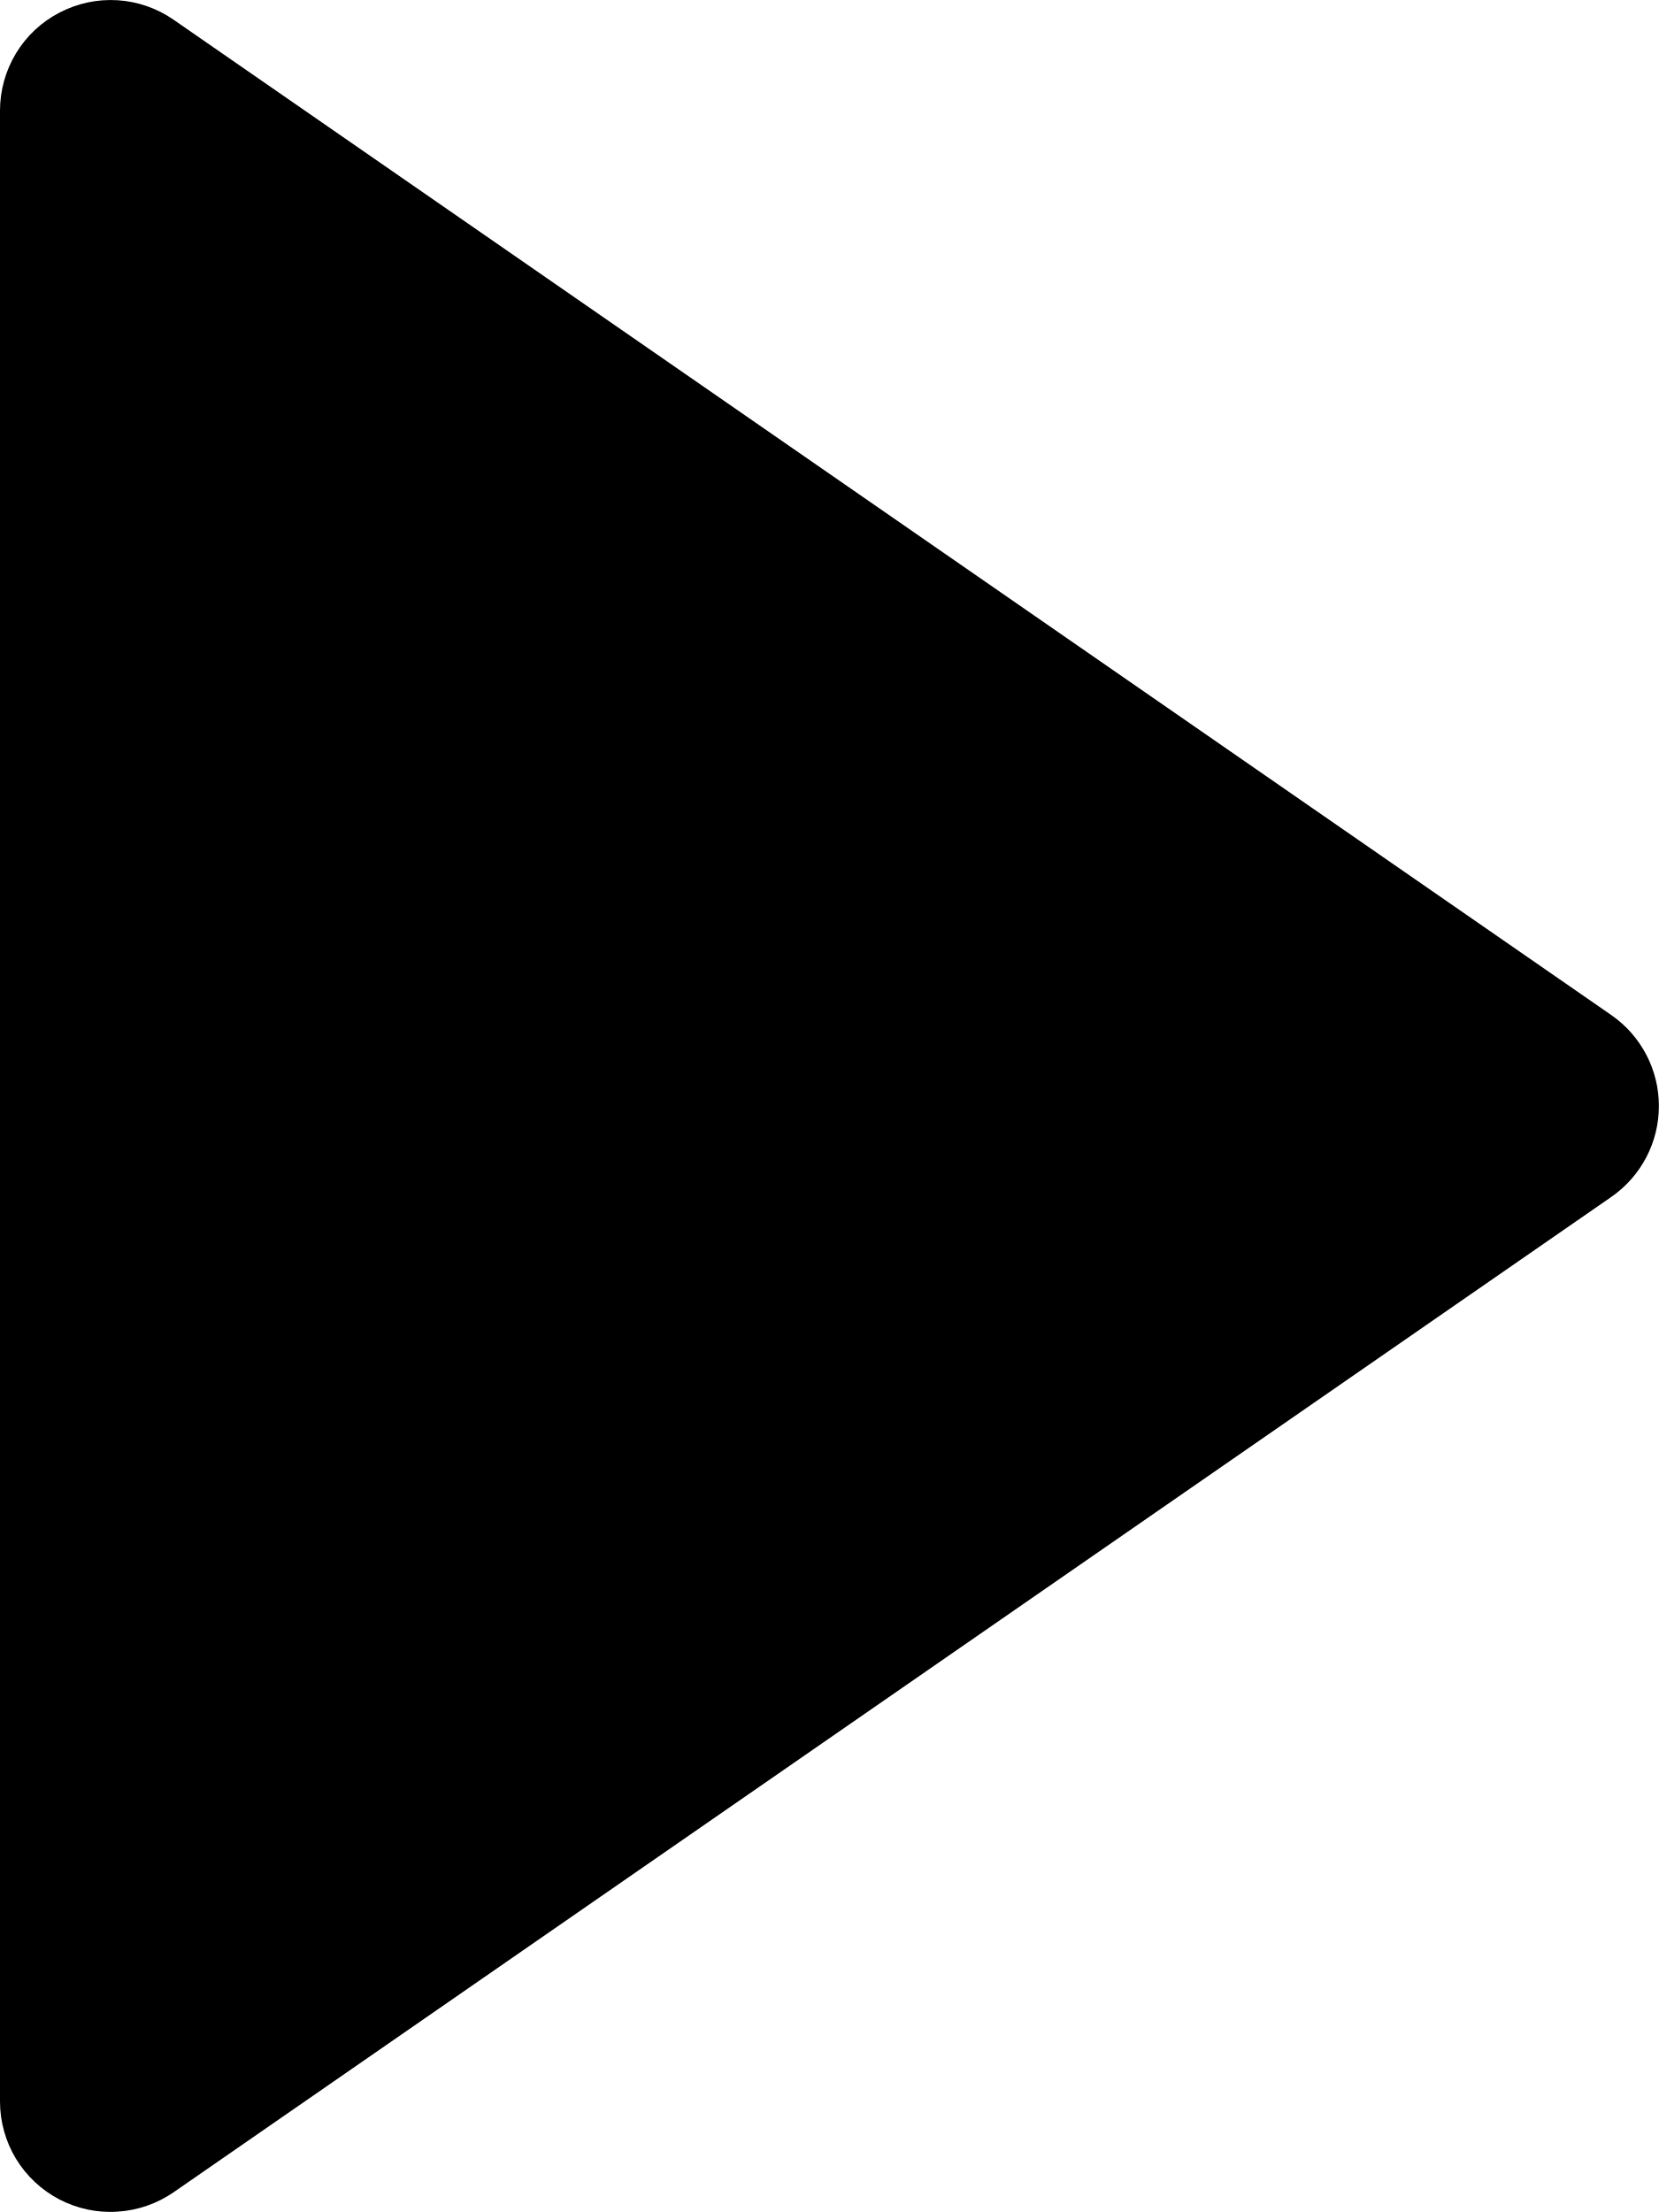
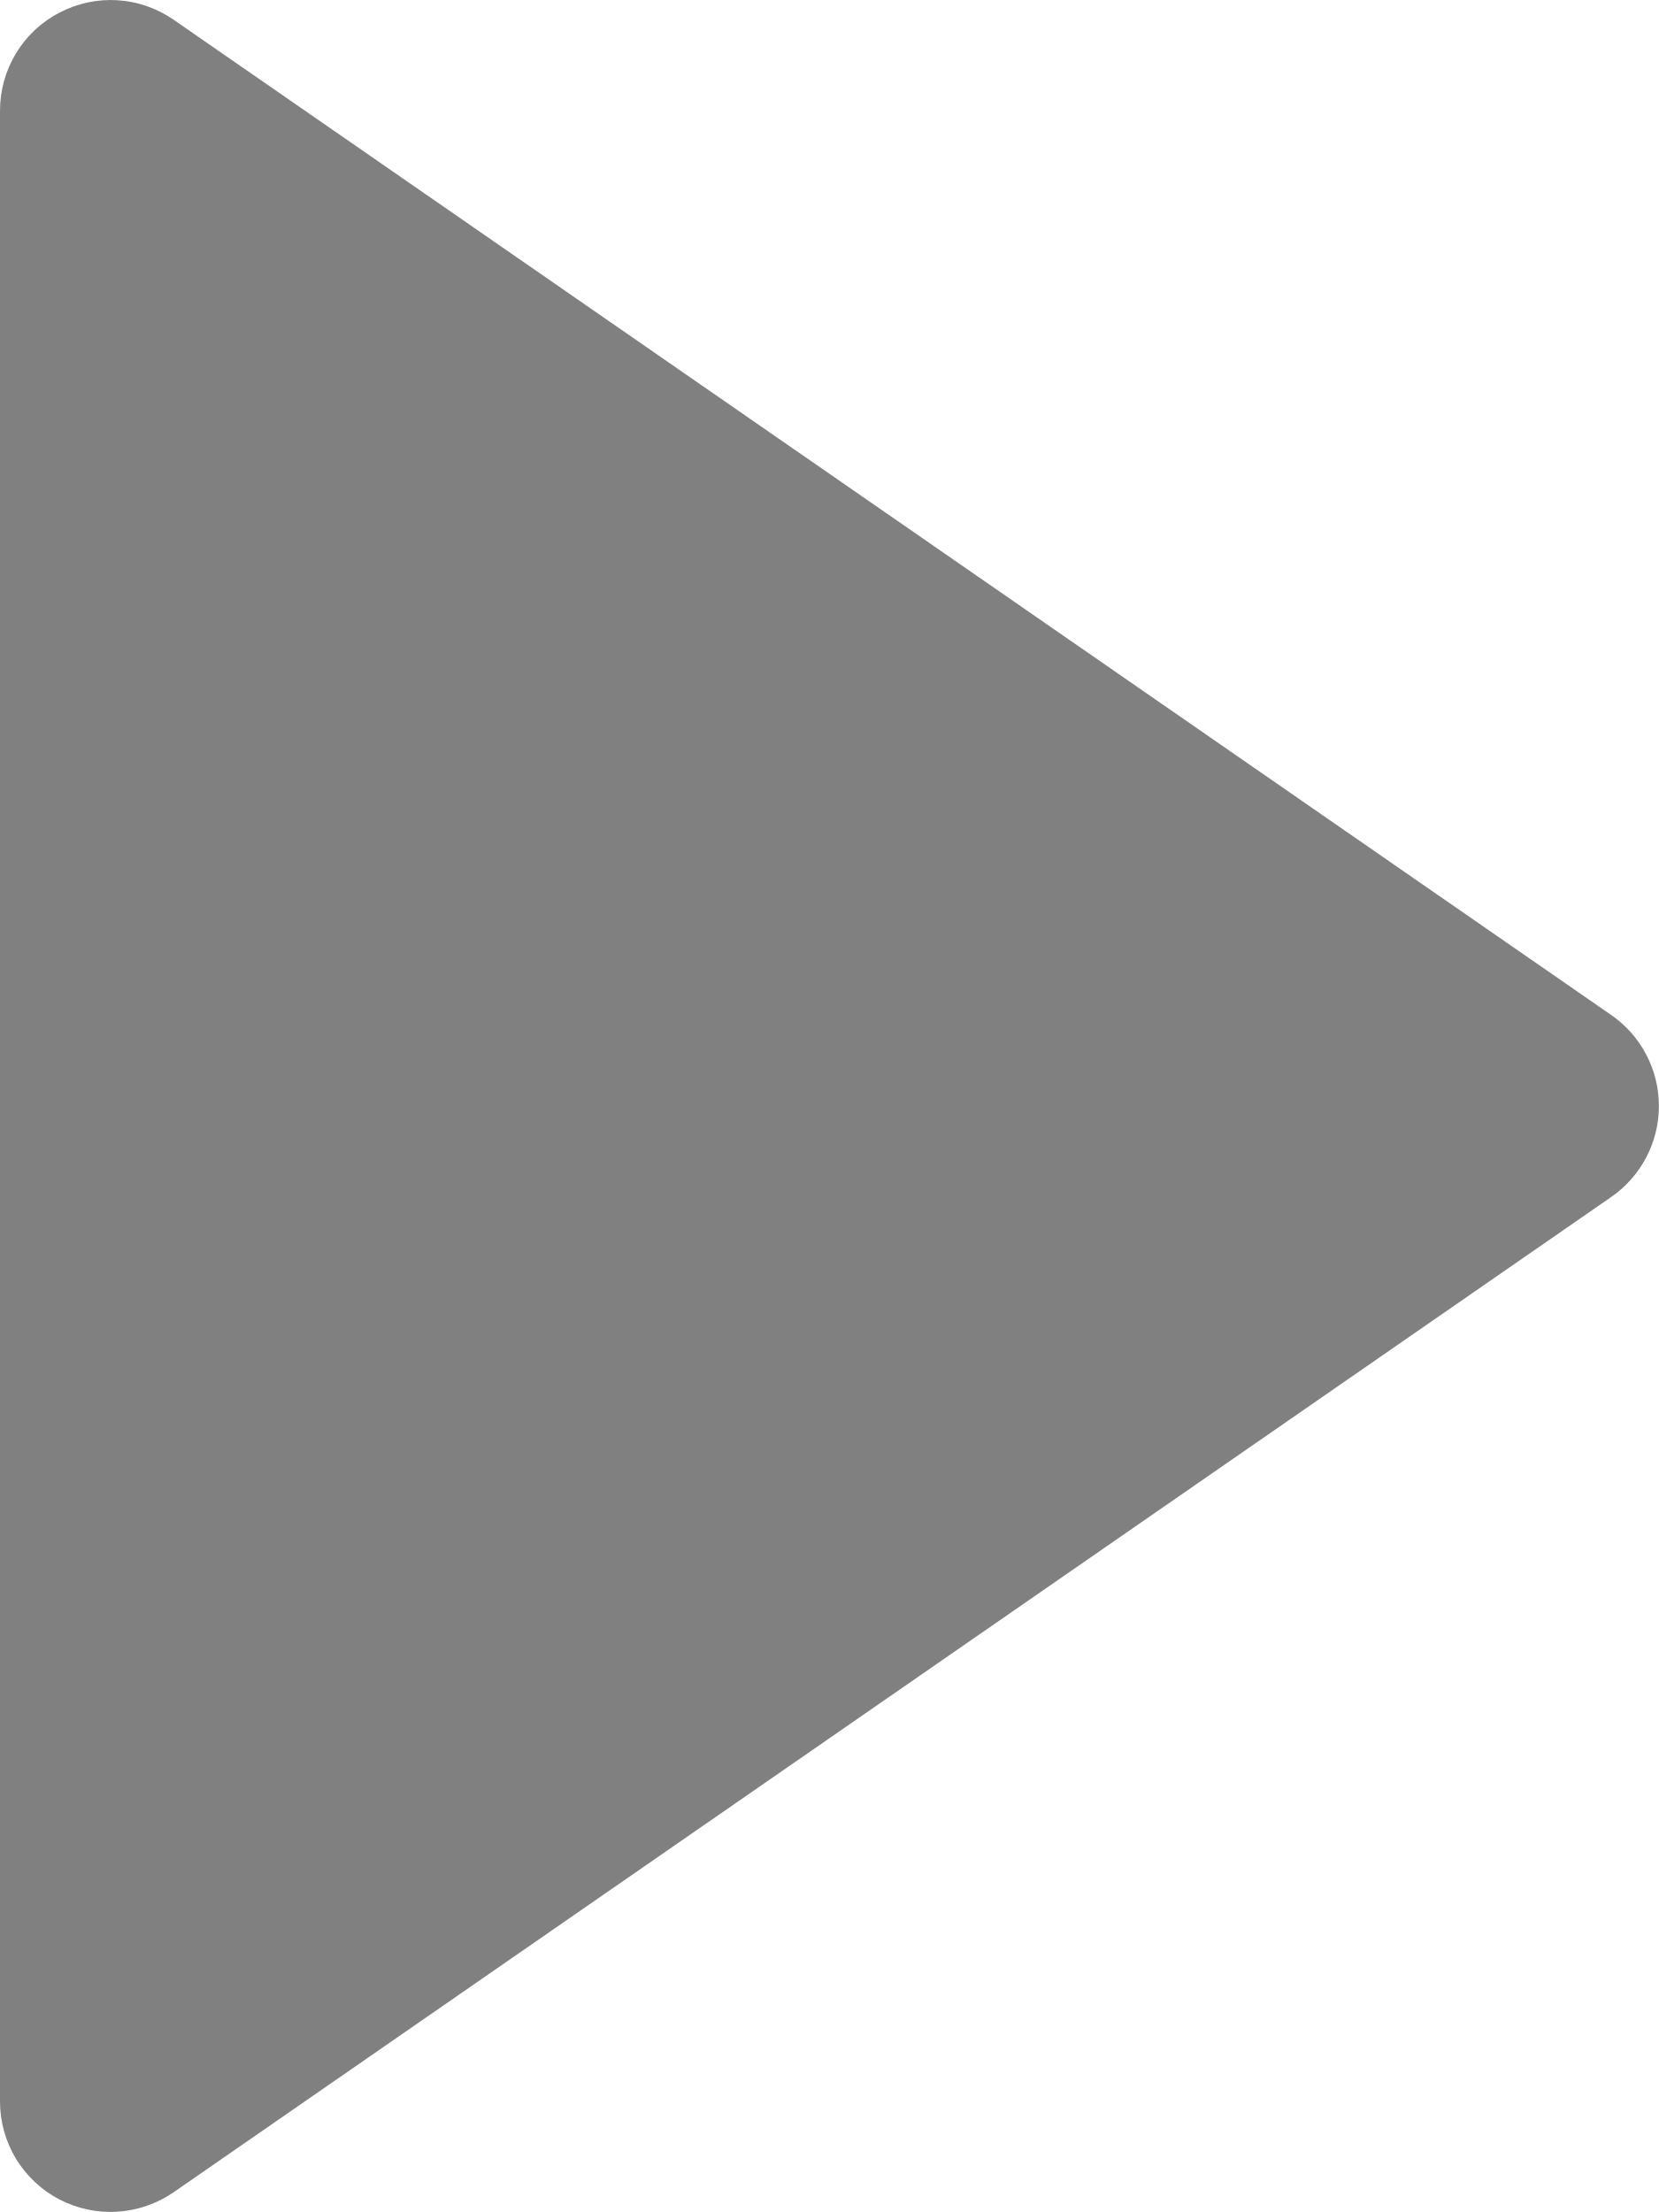
<svg xmlns="http://www.w3.org/2000/svg" width="15" height="20" viewBox="0 0 15 20" fill="none">
-   <path d="M0.536 19.886C0.698 19.97 0.879 20.009 1.061 19.997C1.243 19.986 1.419 19.925 1.569 19.822L14.569 10.822C14.702 10.73 14.81 10.607 14.885 10.464C14.96 10.321 14.999 10.162 14.999 10C14.999 9.838 14.96 9.679 14.885 9.536C14.81 9.393 14.702 9.27 14.569 9.178L1.569 0.178C1.419 0.074 1.243 0.013 1.061 0.002C0.879 -0.009 0.698 0.03 0.536 0.115C0.374 0.199 0.239 0.326 0.144 0.483C0.05 0.639 6.15833e-05 0.818 1.35831e-08 1V19C-3.00674e-05 19.183 0.05 19.362 0.144 19.518C0.239 19.674 0.374 19.801 0.536 19.886Z" fill="black" />
+   <path classname="animate-pulse" d="M0.536 19.886C0.698 19.97 0.879 20.009 1.061 19.997C1.243 19.986 1.419 19.925 1.569 19.822L14.569 10.822C14.702 10.73 14.81 10.607 14.885 10.464C14.96 10.321 14.999 10.162 14.999 10C14.999 9.838 14.96 9.679 14.885 9.536C14.81 9.393 14.702 9.27 14.569 9.178L1.569 0.178C1.419 0.074 1.243 0.013 1.061 0.002C0.879 -0.009 0.698 0.03 0.536 0.115C0.374 0.199 0.239 0.326 0.144 0.483C0.05 0.639 6.15833e-05 0.818 1.35831e-08 1V19C-3.00674e-05 19.183 0.05 19.362 0.144 19.518C0.239 19.674 0.374 19.801 0.536 19.886Z" fill="gray" />
</svg>
